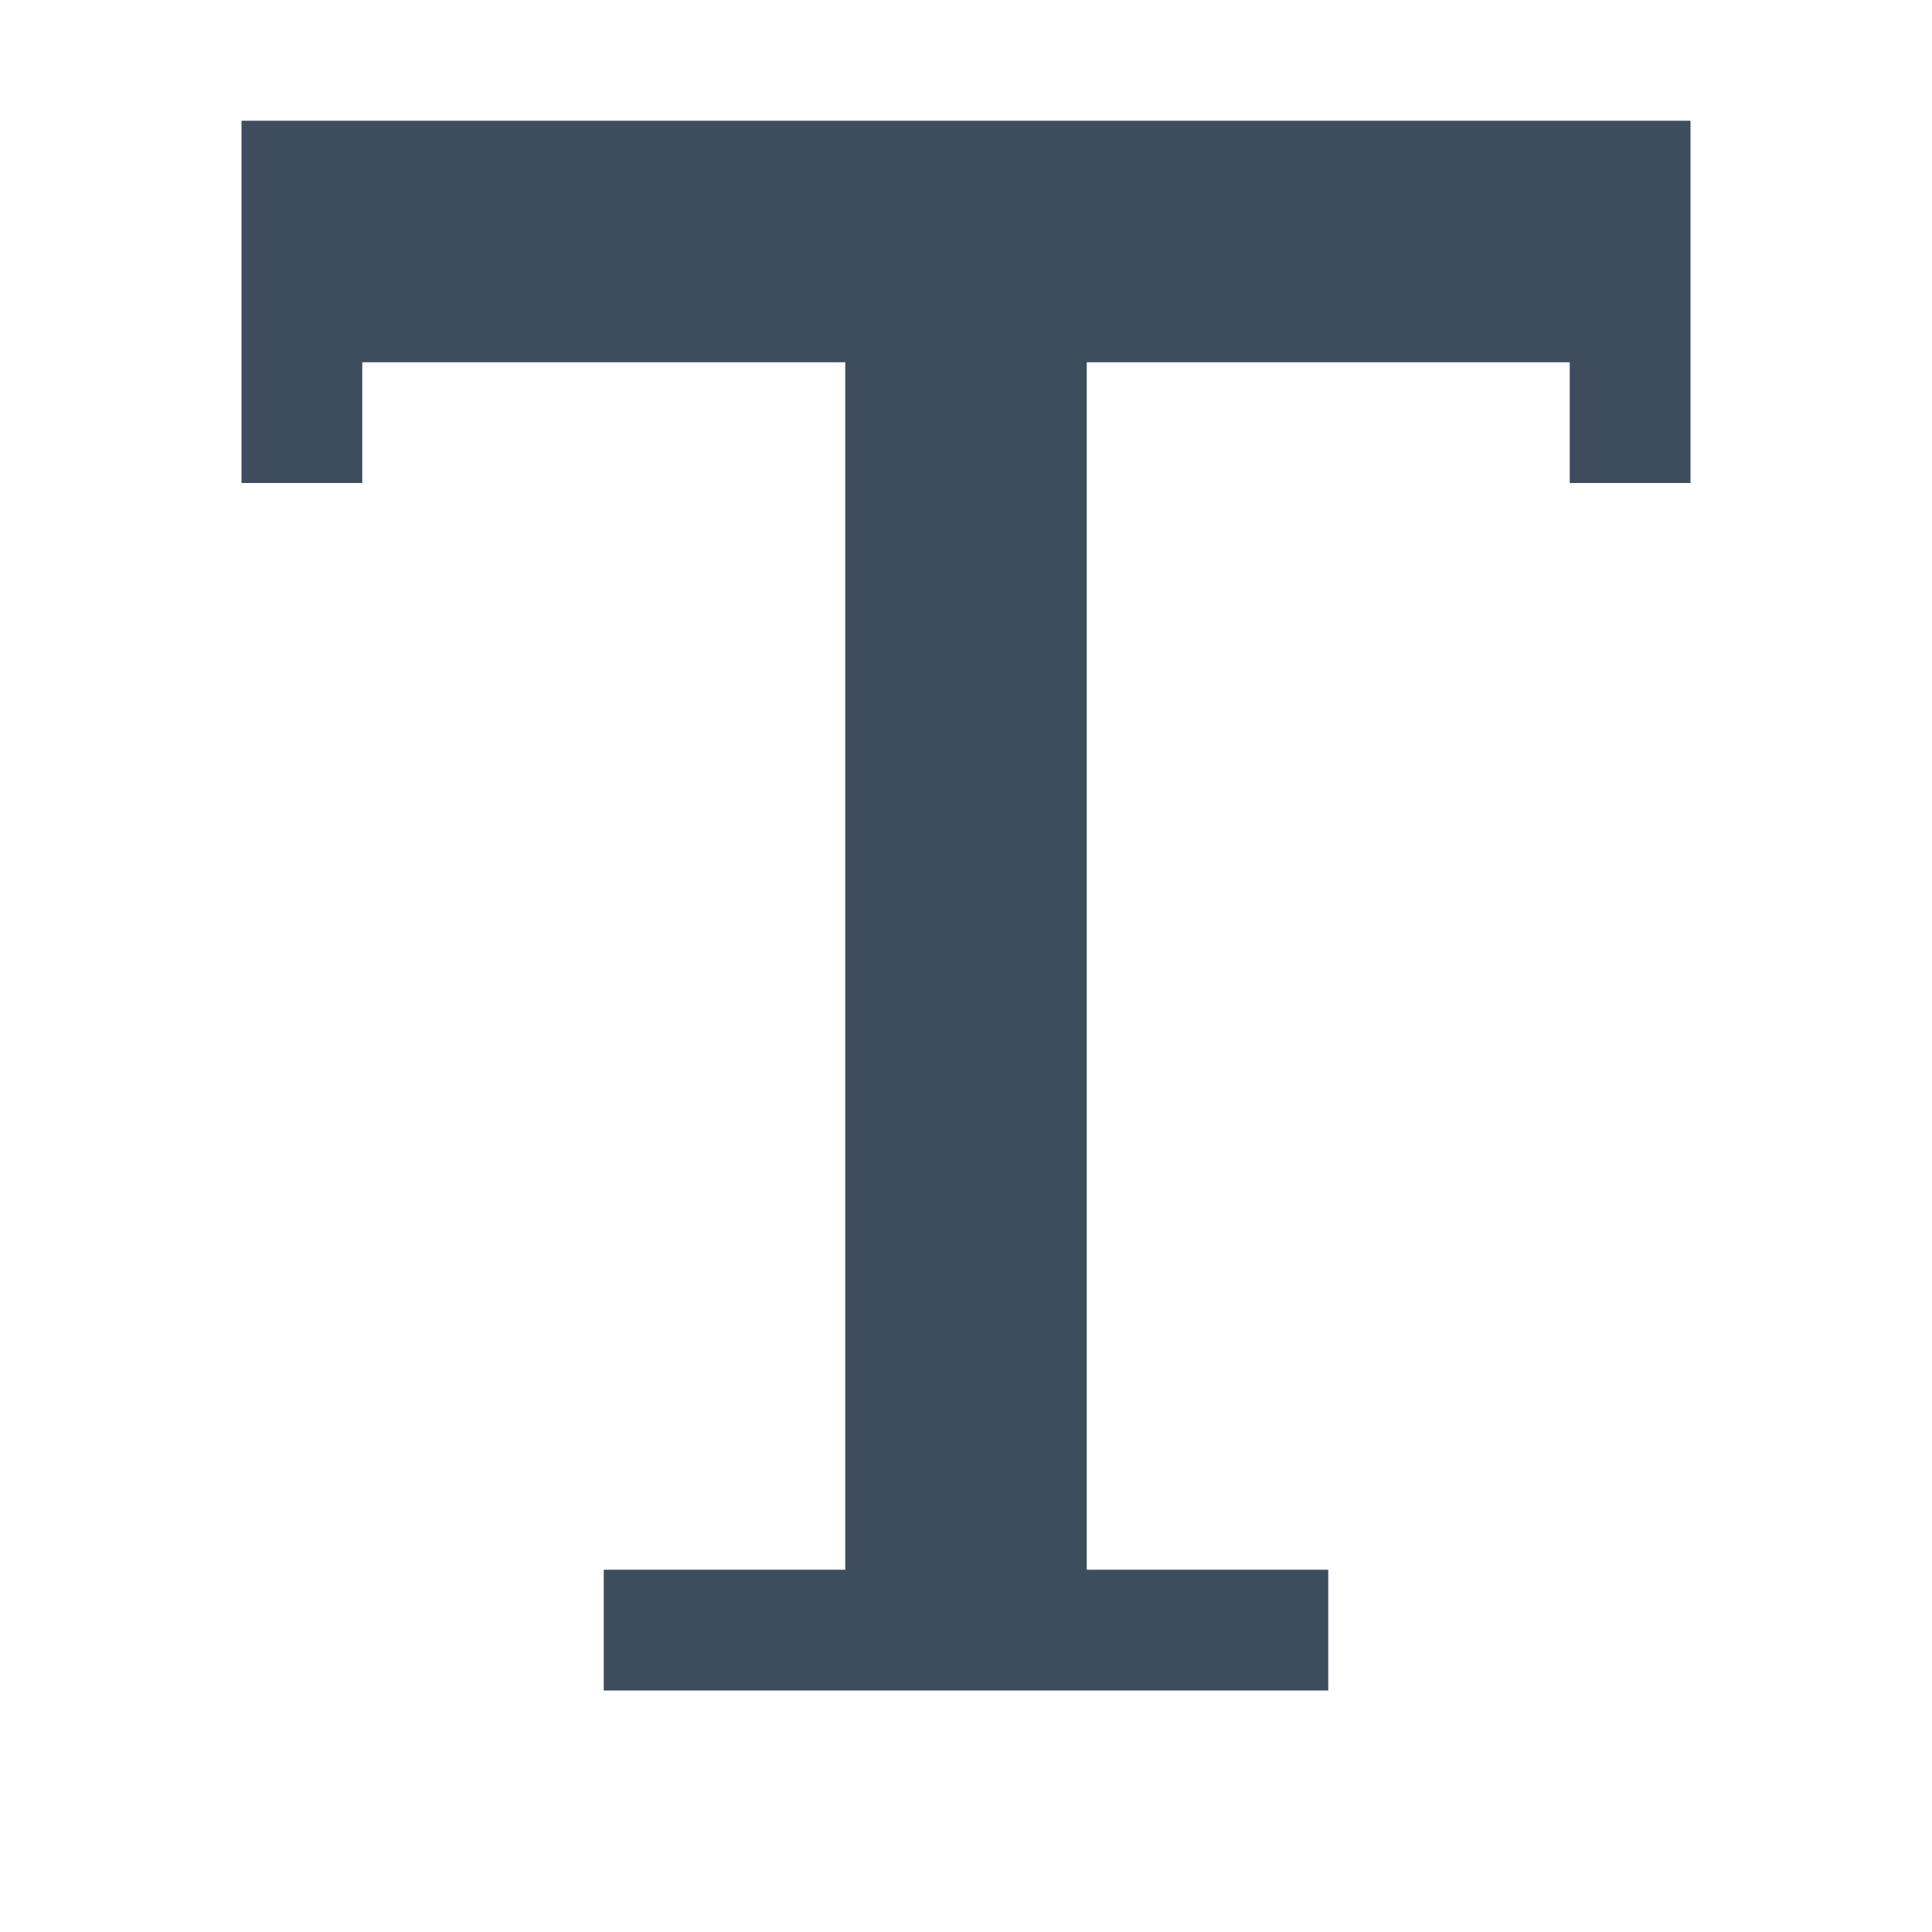
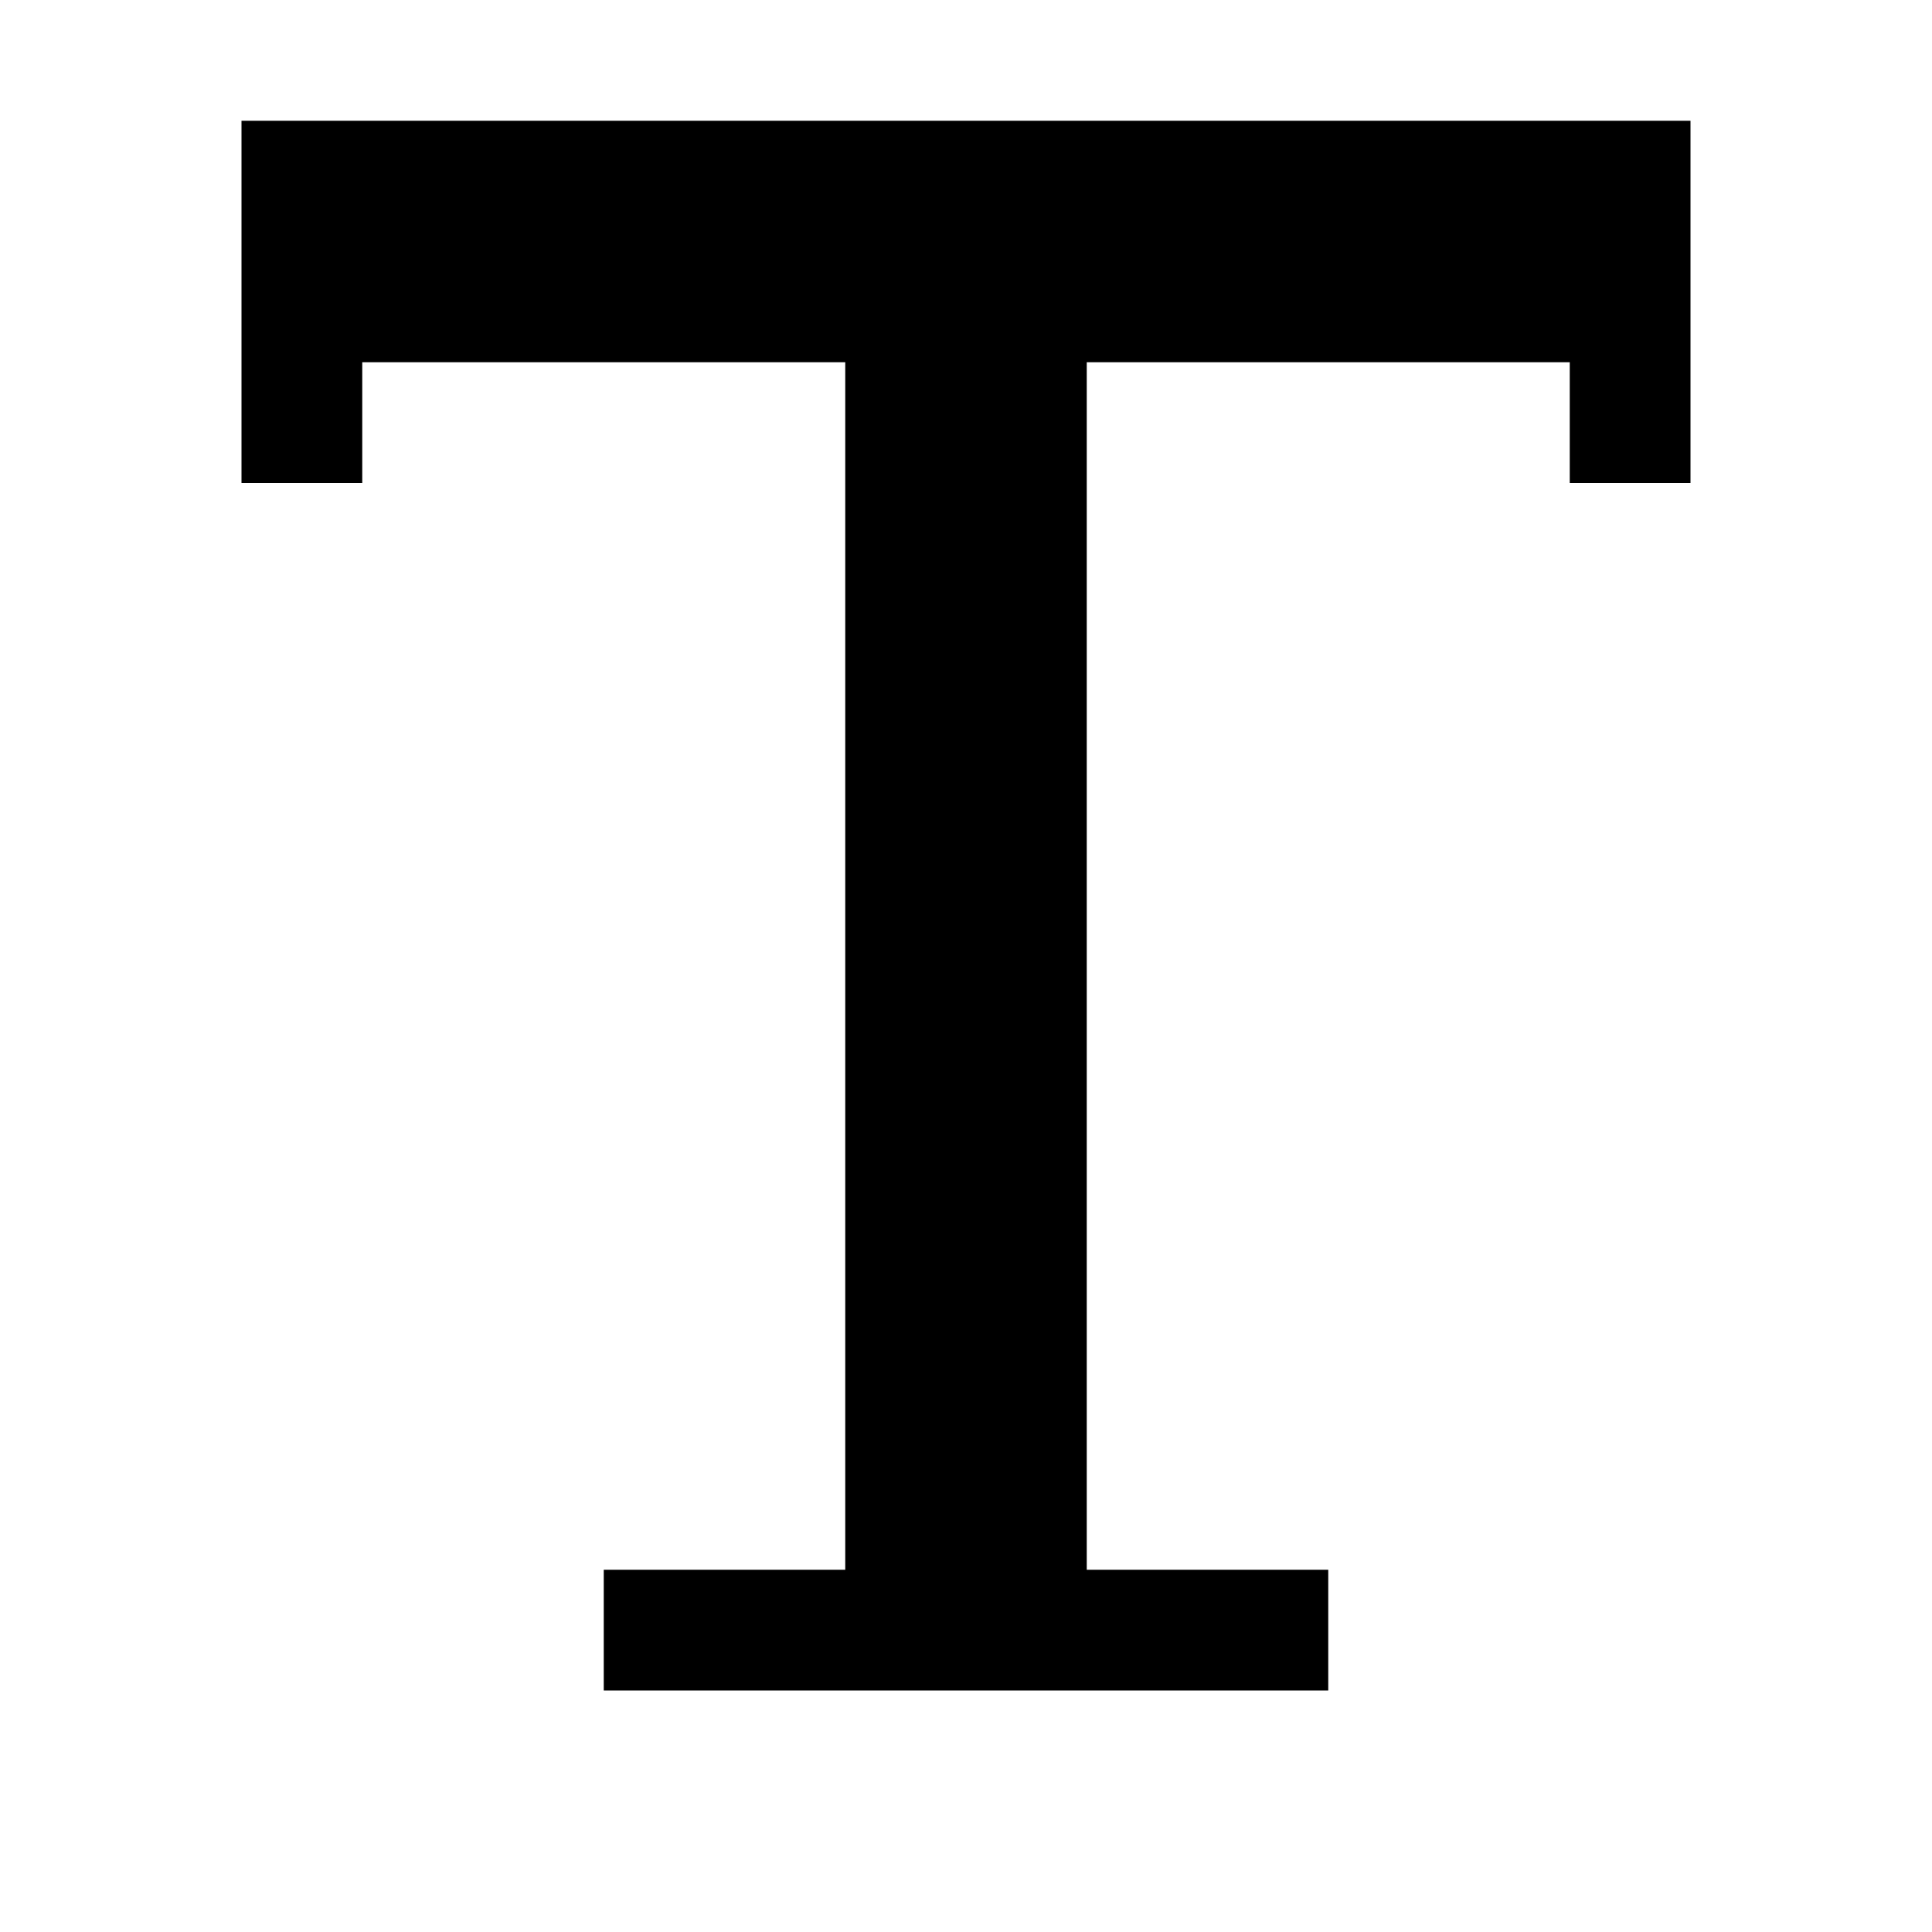
<svg xmlns="http://www.w3.org/2000/svg" version="1.1" id="Layer_1" x="0px" y="0px" viewBox="0 0 16 16" style="enable-background:new 0 0 16 16;" xml:space="preserve">
-   <style type="text/css">
- 	.st0{fill:#3D4D5D;}
- </style>
-   <path class="st0" d="M2,1v3h1V3h4v10H5v1h6v-1H9V3h4v1h1V1H2z" />
+   <path d="M2,1v3h1V3h4v10H5v1h6v-1H9V3h4v1h1V1H2z" />
</svg>
